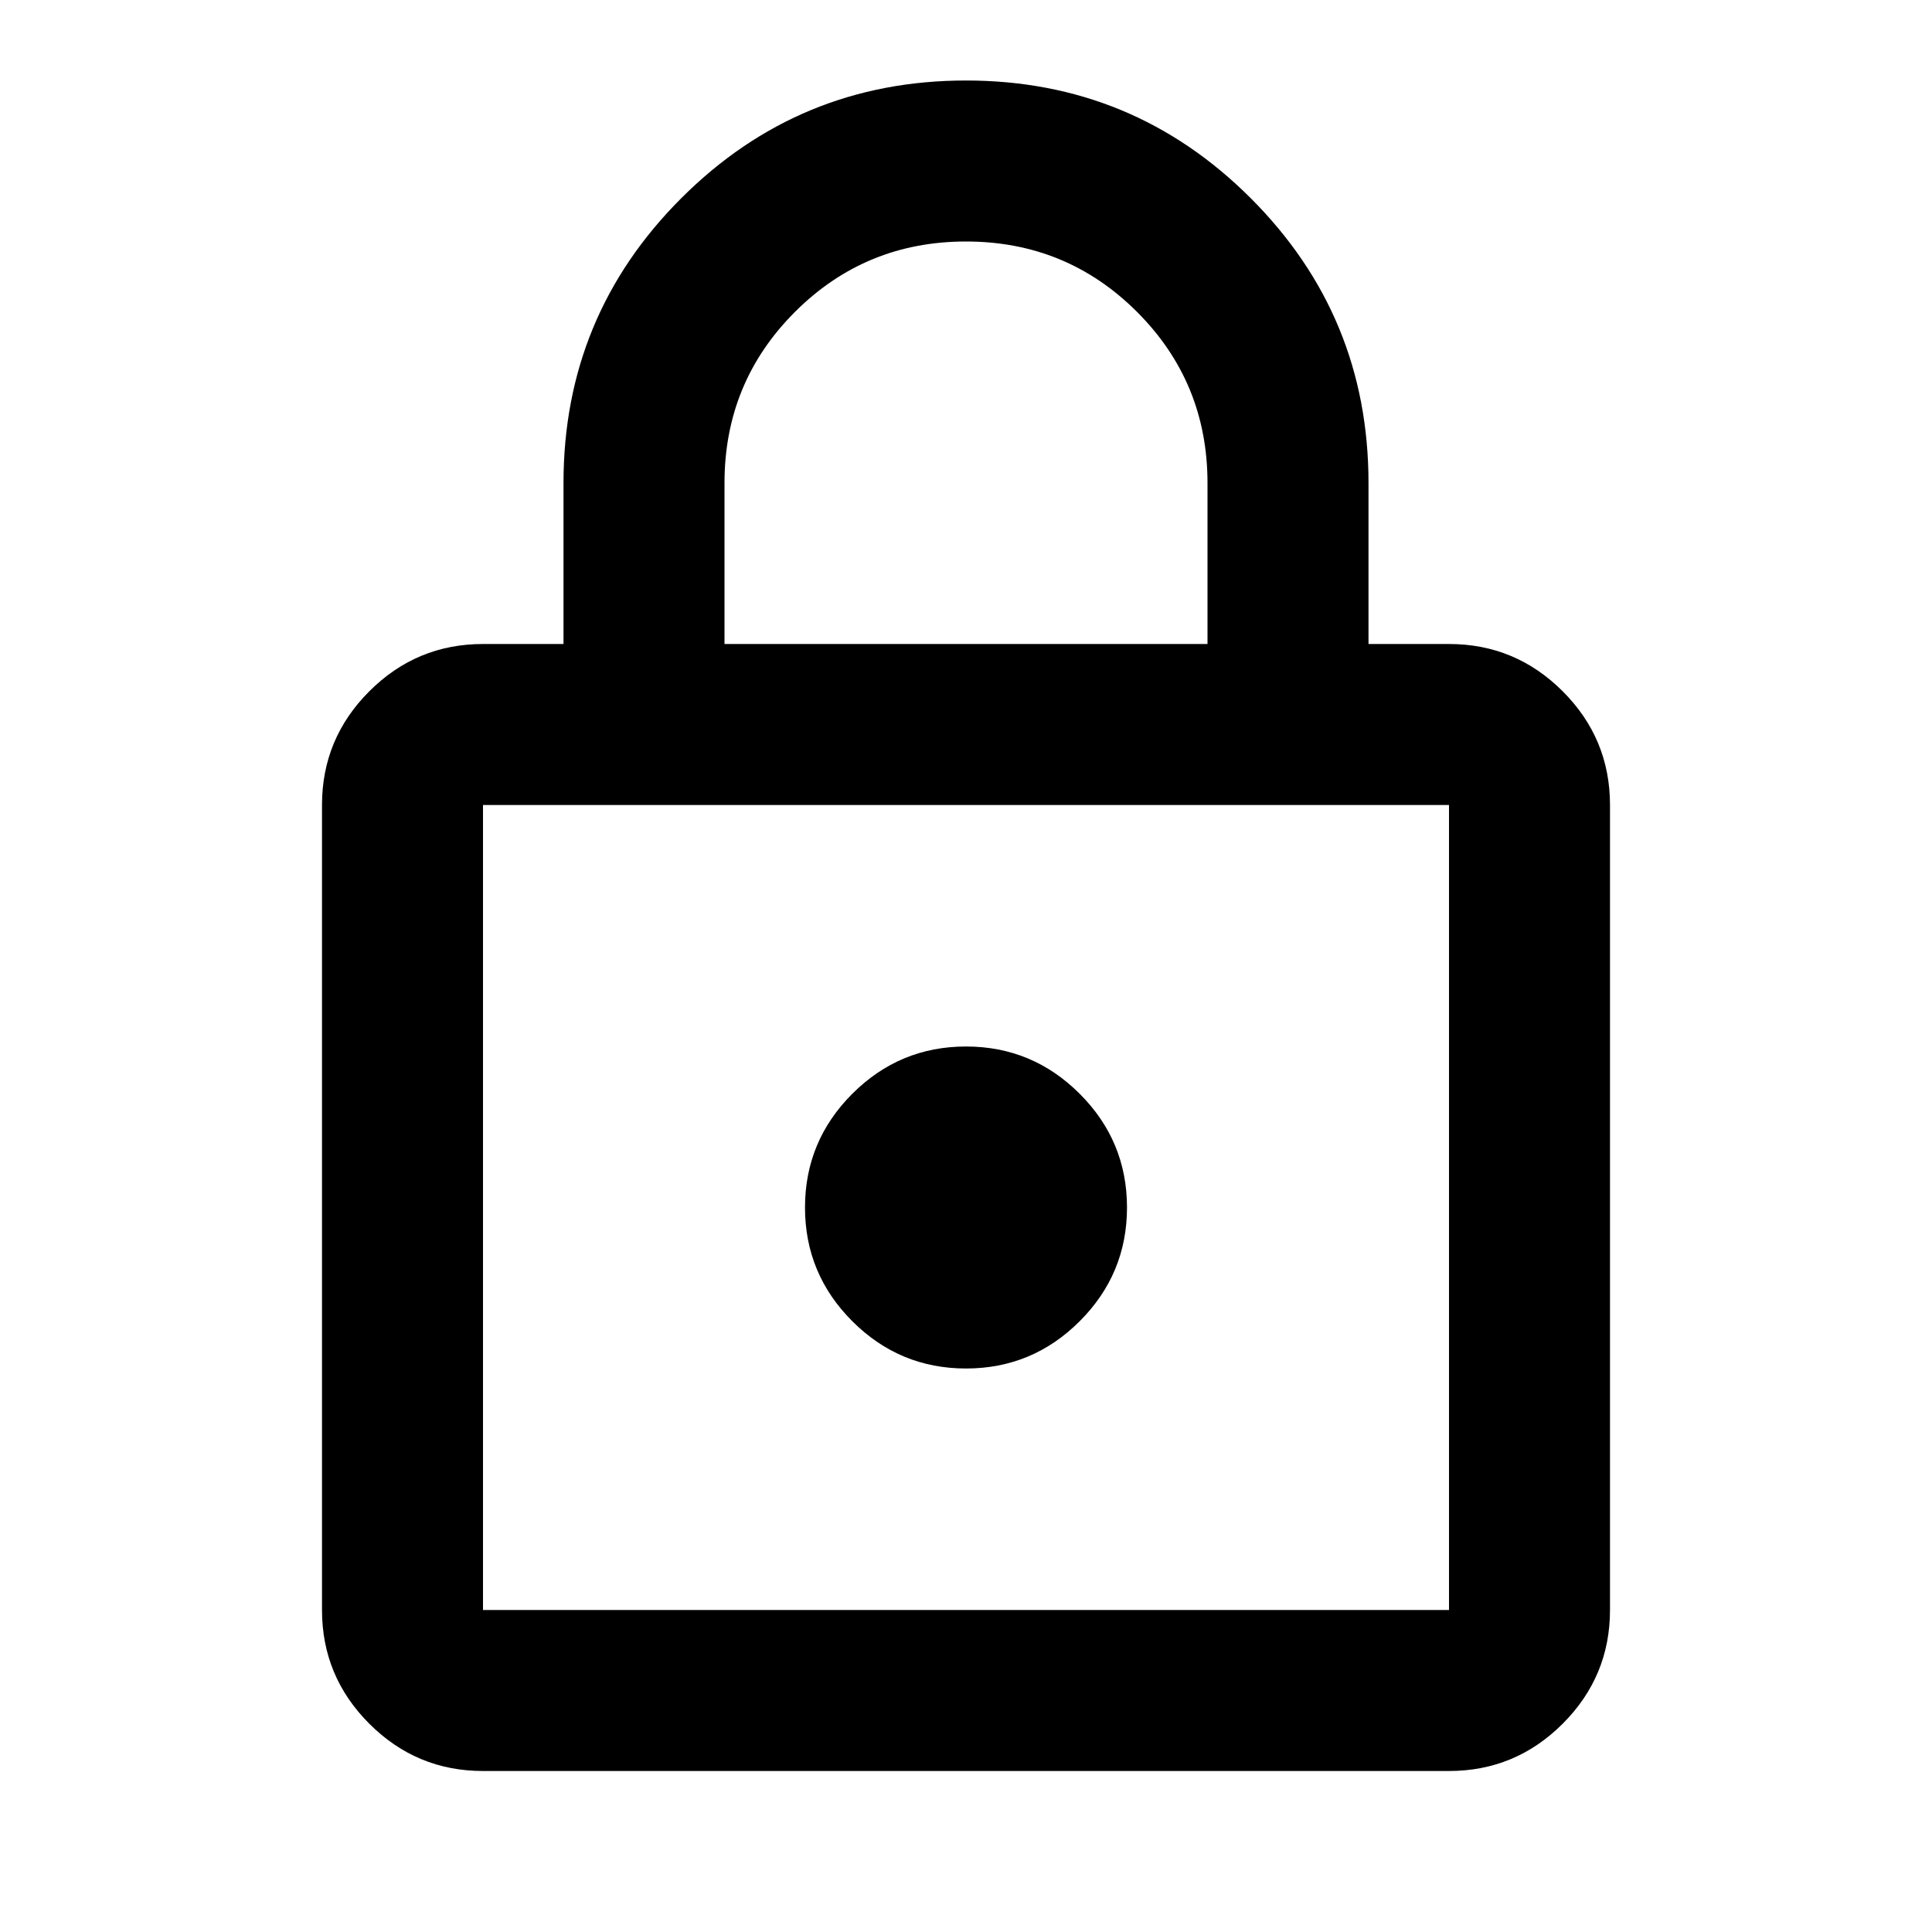
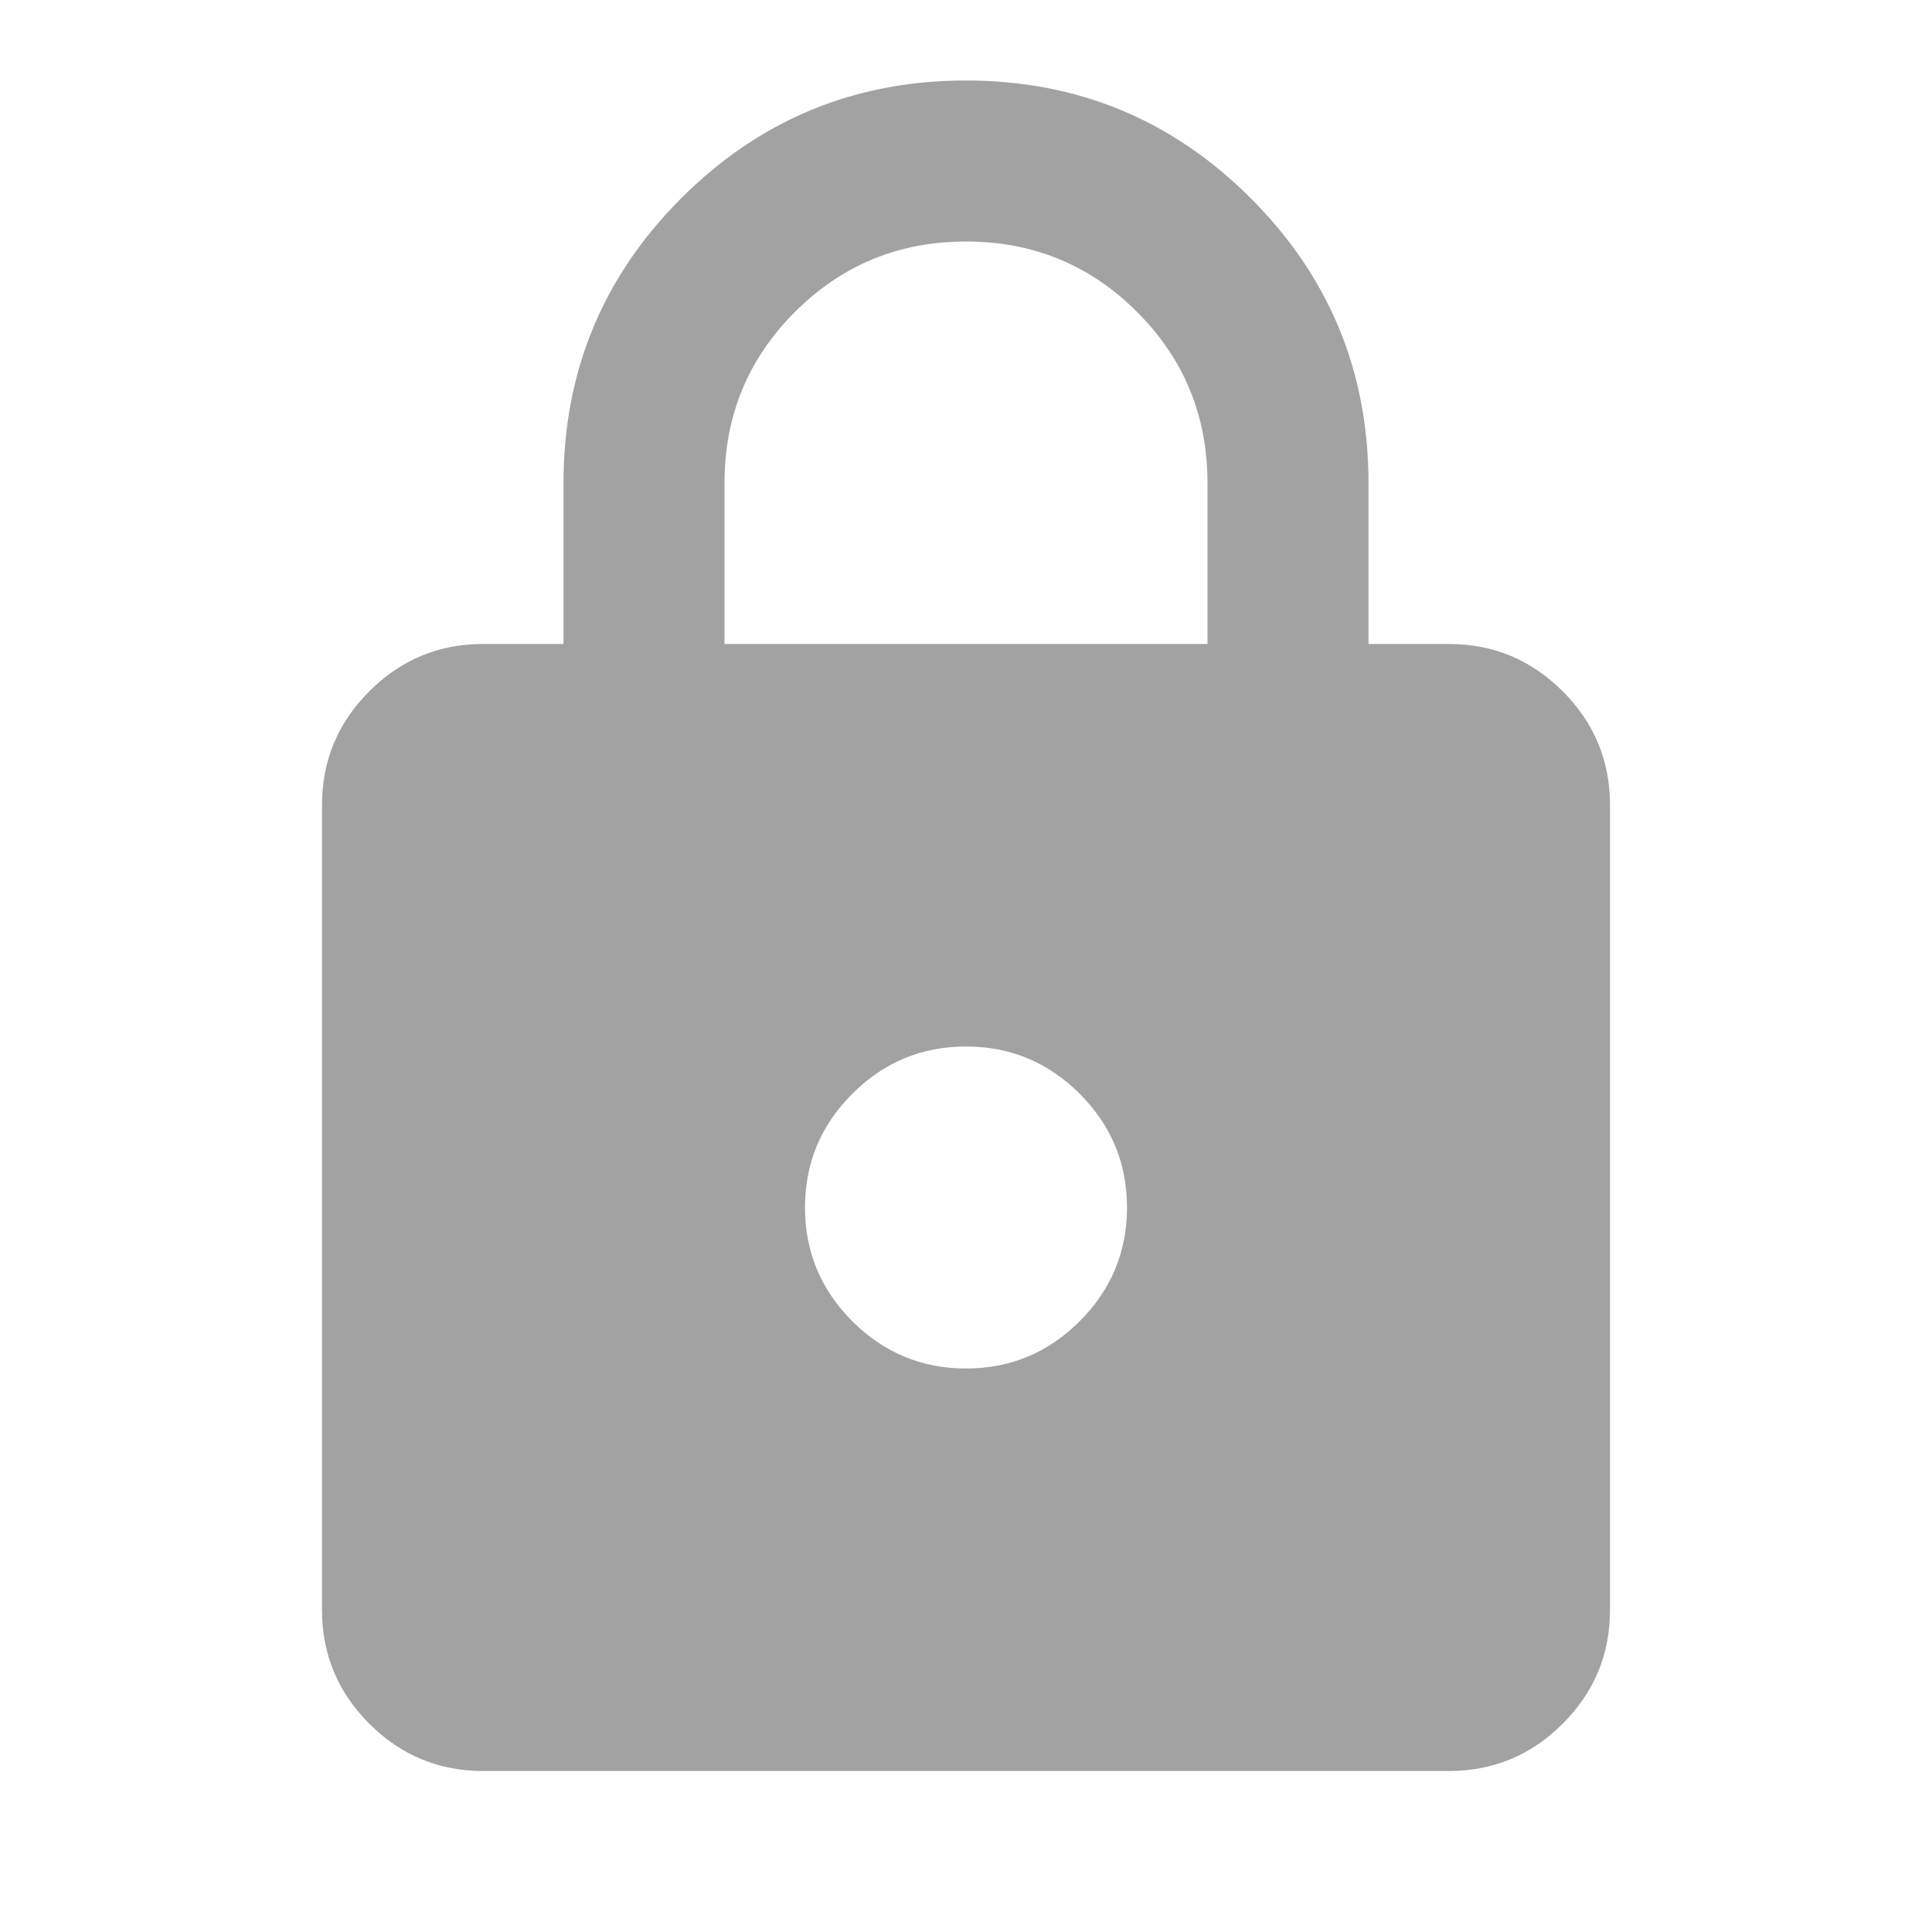
- <svg xmlns="http://www.w3.org/2000/svg" height="24px" viewBox="0 -960 960 960" width="24px" fill="#000000">
-   <path d="M240-80q-33 0-56.5-23.5T160-160v-400q0-33 23.5-56.5T240-640h40v-80q0-83 58.5-141.5T480-920q83 0 141.5 58.5T680-720v80h40q33 0 56.5 23.5T800-560v400q0 33-23.5 56.5T720-80H240Zm0-80h480v-400H240v400Zm240-120q33 0 56.5-23.5T560-360q0-33-23.5-56.5T480-440q-33 0-56.5 23.5T400-360q0 33 23.5 56.5T480-280ZM360-640h240v-80q0-50-35-85t-85-35q-50 0-85 35t-35 85v80ZM240-160v-400 400Z" />
+ <svg xmlns="http://www.w3.org/2000/svg" height="24px" viewBox="0 -960 960 960" width="24px" fill="#7c7c7cb5">
+   <path d="M240-80q-33 0-56.5-23.5T160-160v-400q0-33 23.5-56.5T240-640h40v-80q0-83 58.5-141.5T480-920q83 0 141.5 58.5T680-720v80h40q33 0 56.5 23.5T800-560v400q0 33-23.5 56.5T720-80H240Zm296.5-223.5Q560-327 560-360t-23.5-56.5Q513-440 480-440t-56.5 23.5Q400-393 400-360t23.5 56.5Q447-280 480-280t56.5-23.5ZM360-640h240v-80q0-50-35-85t-85-35q-50 0-85 35t-35 85v80Z" />
</svg>
